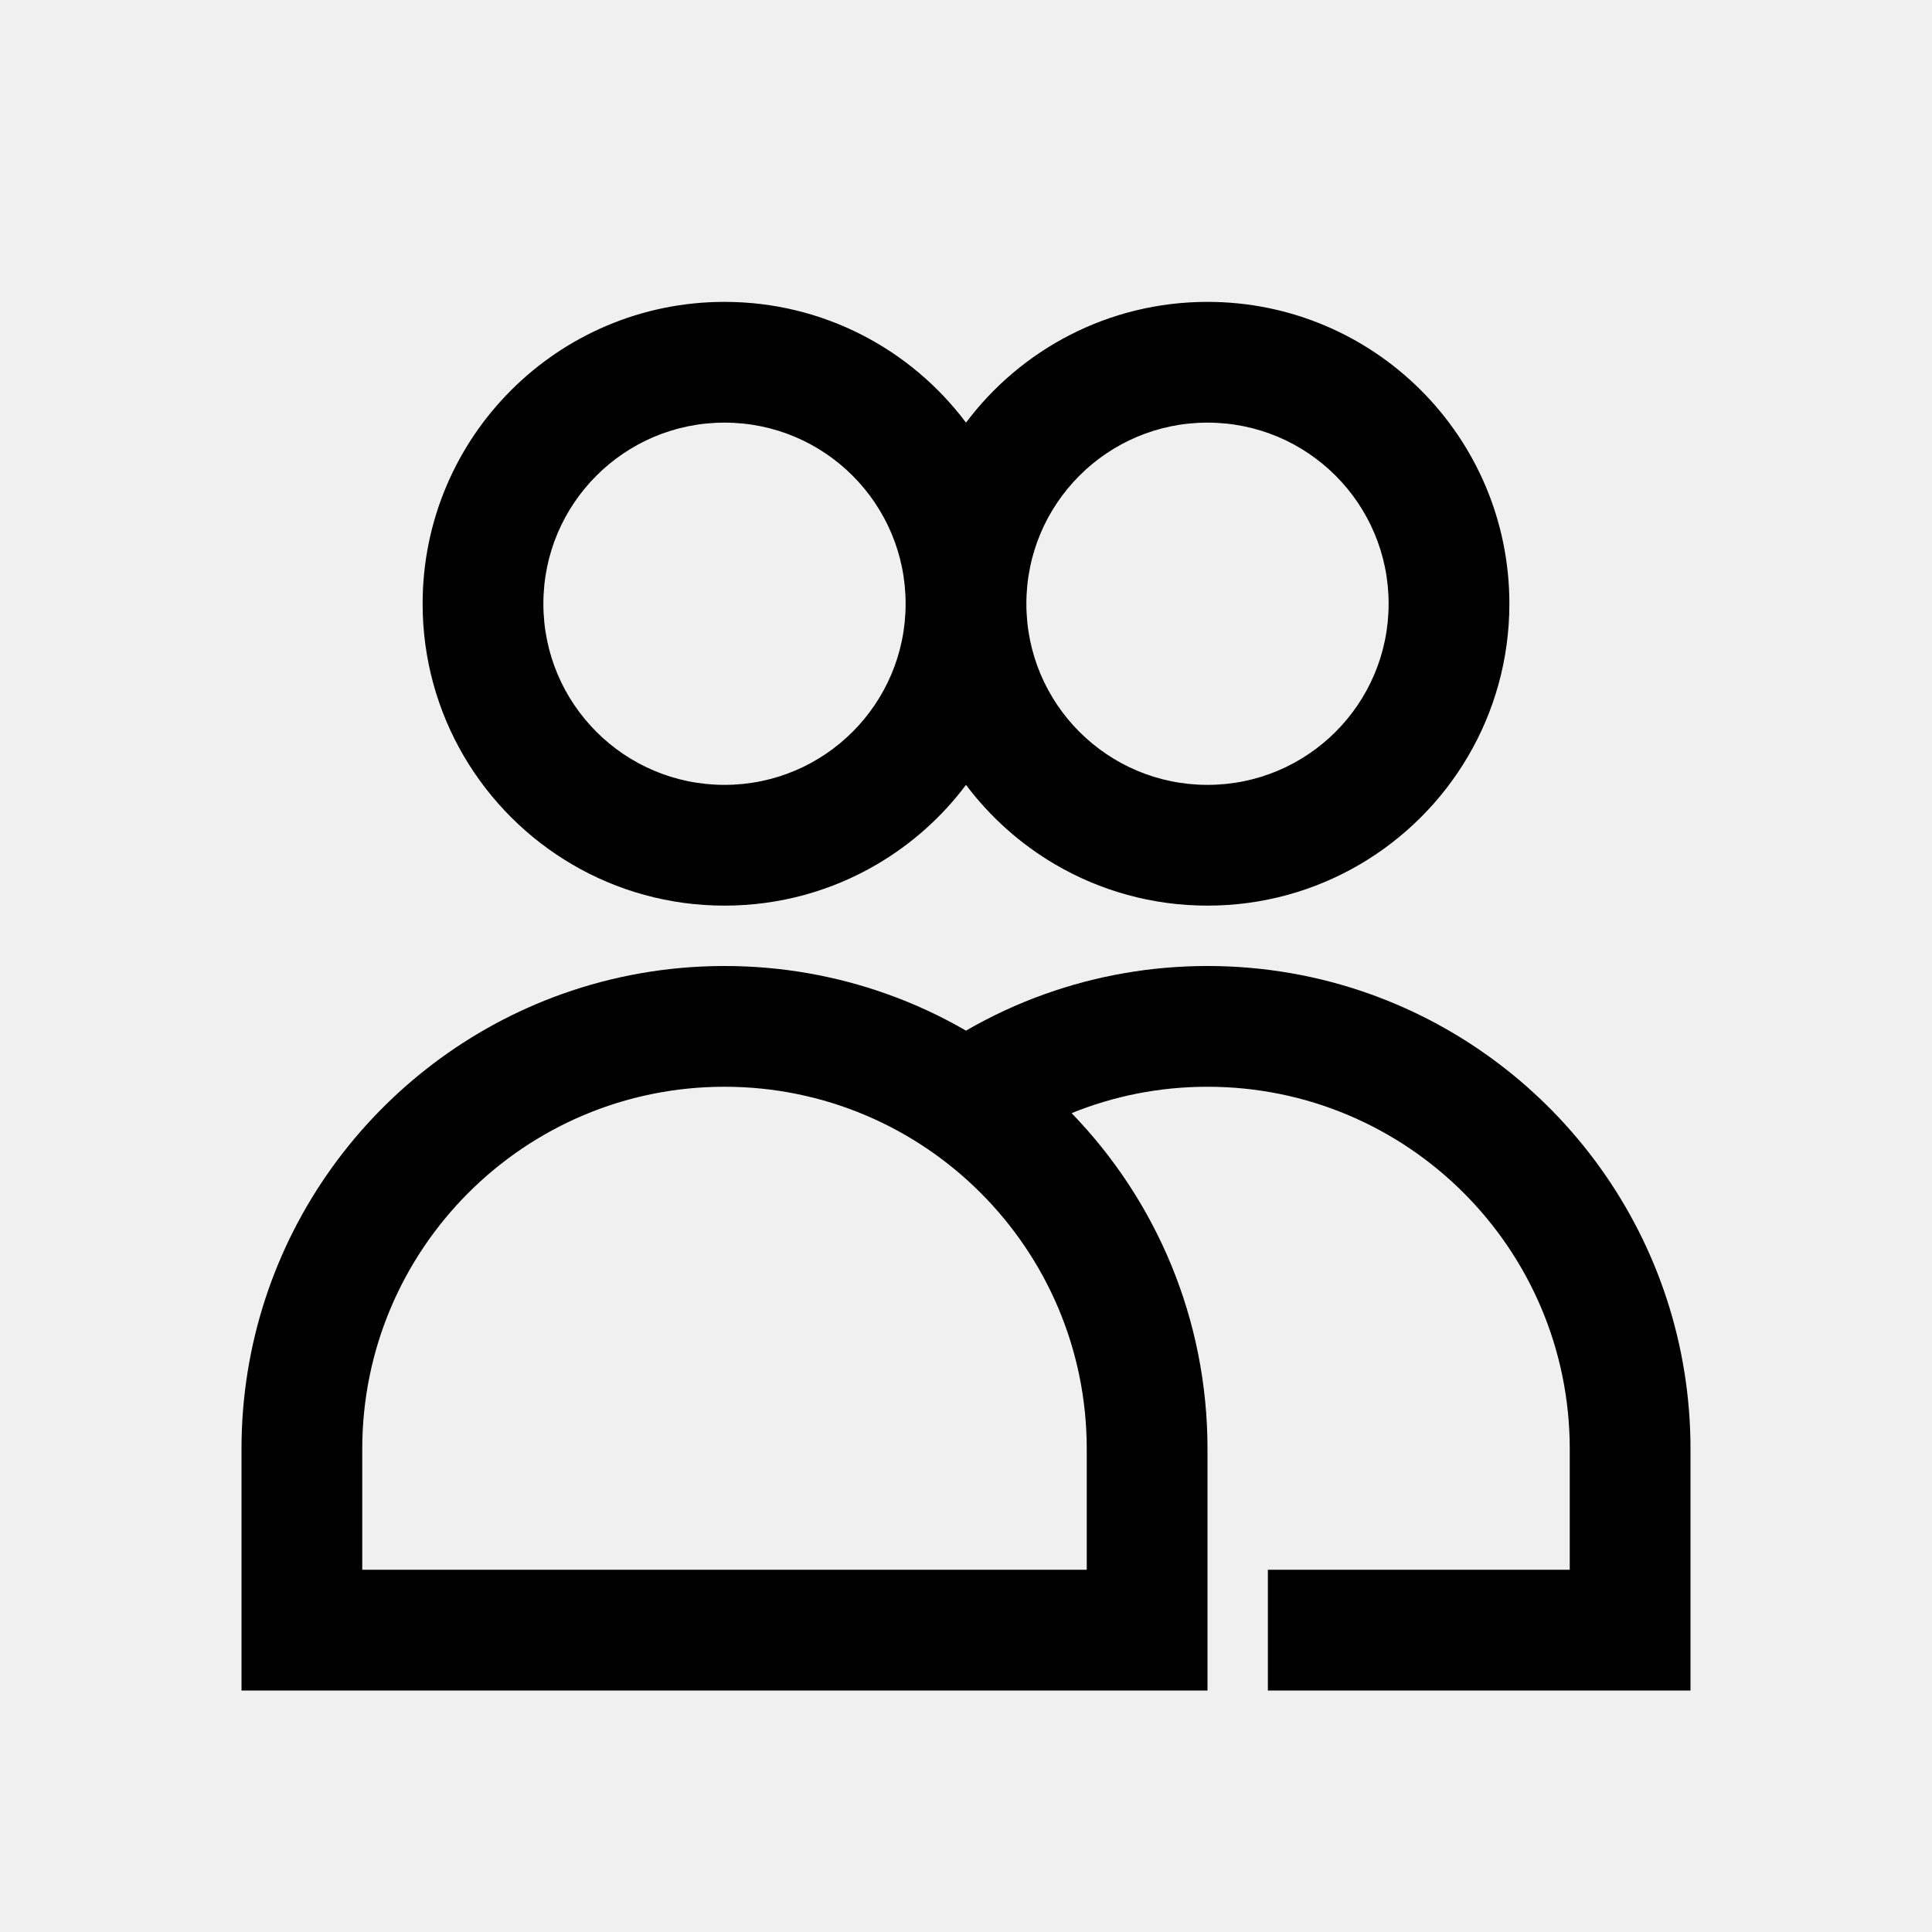
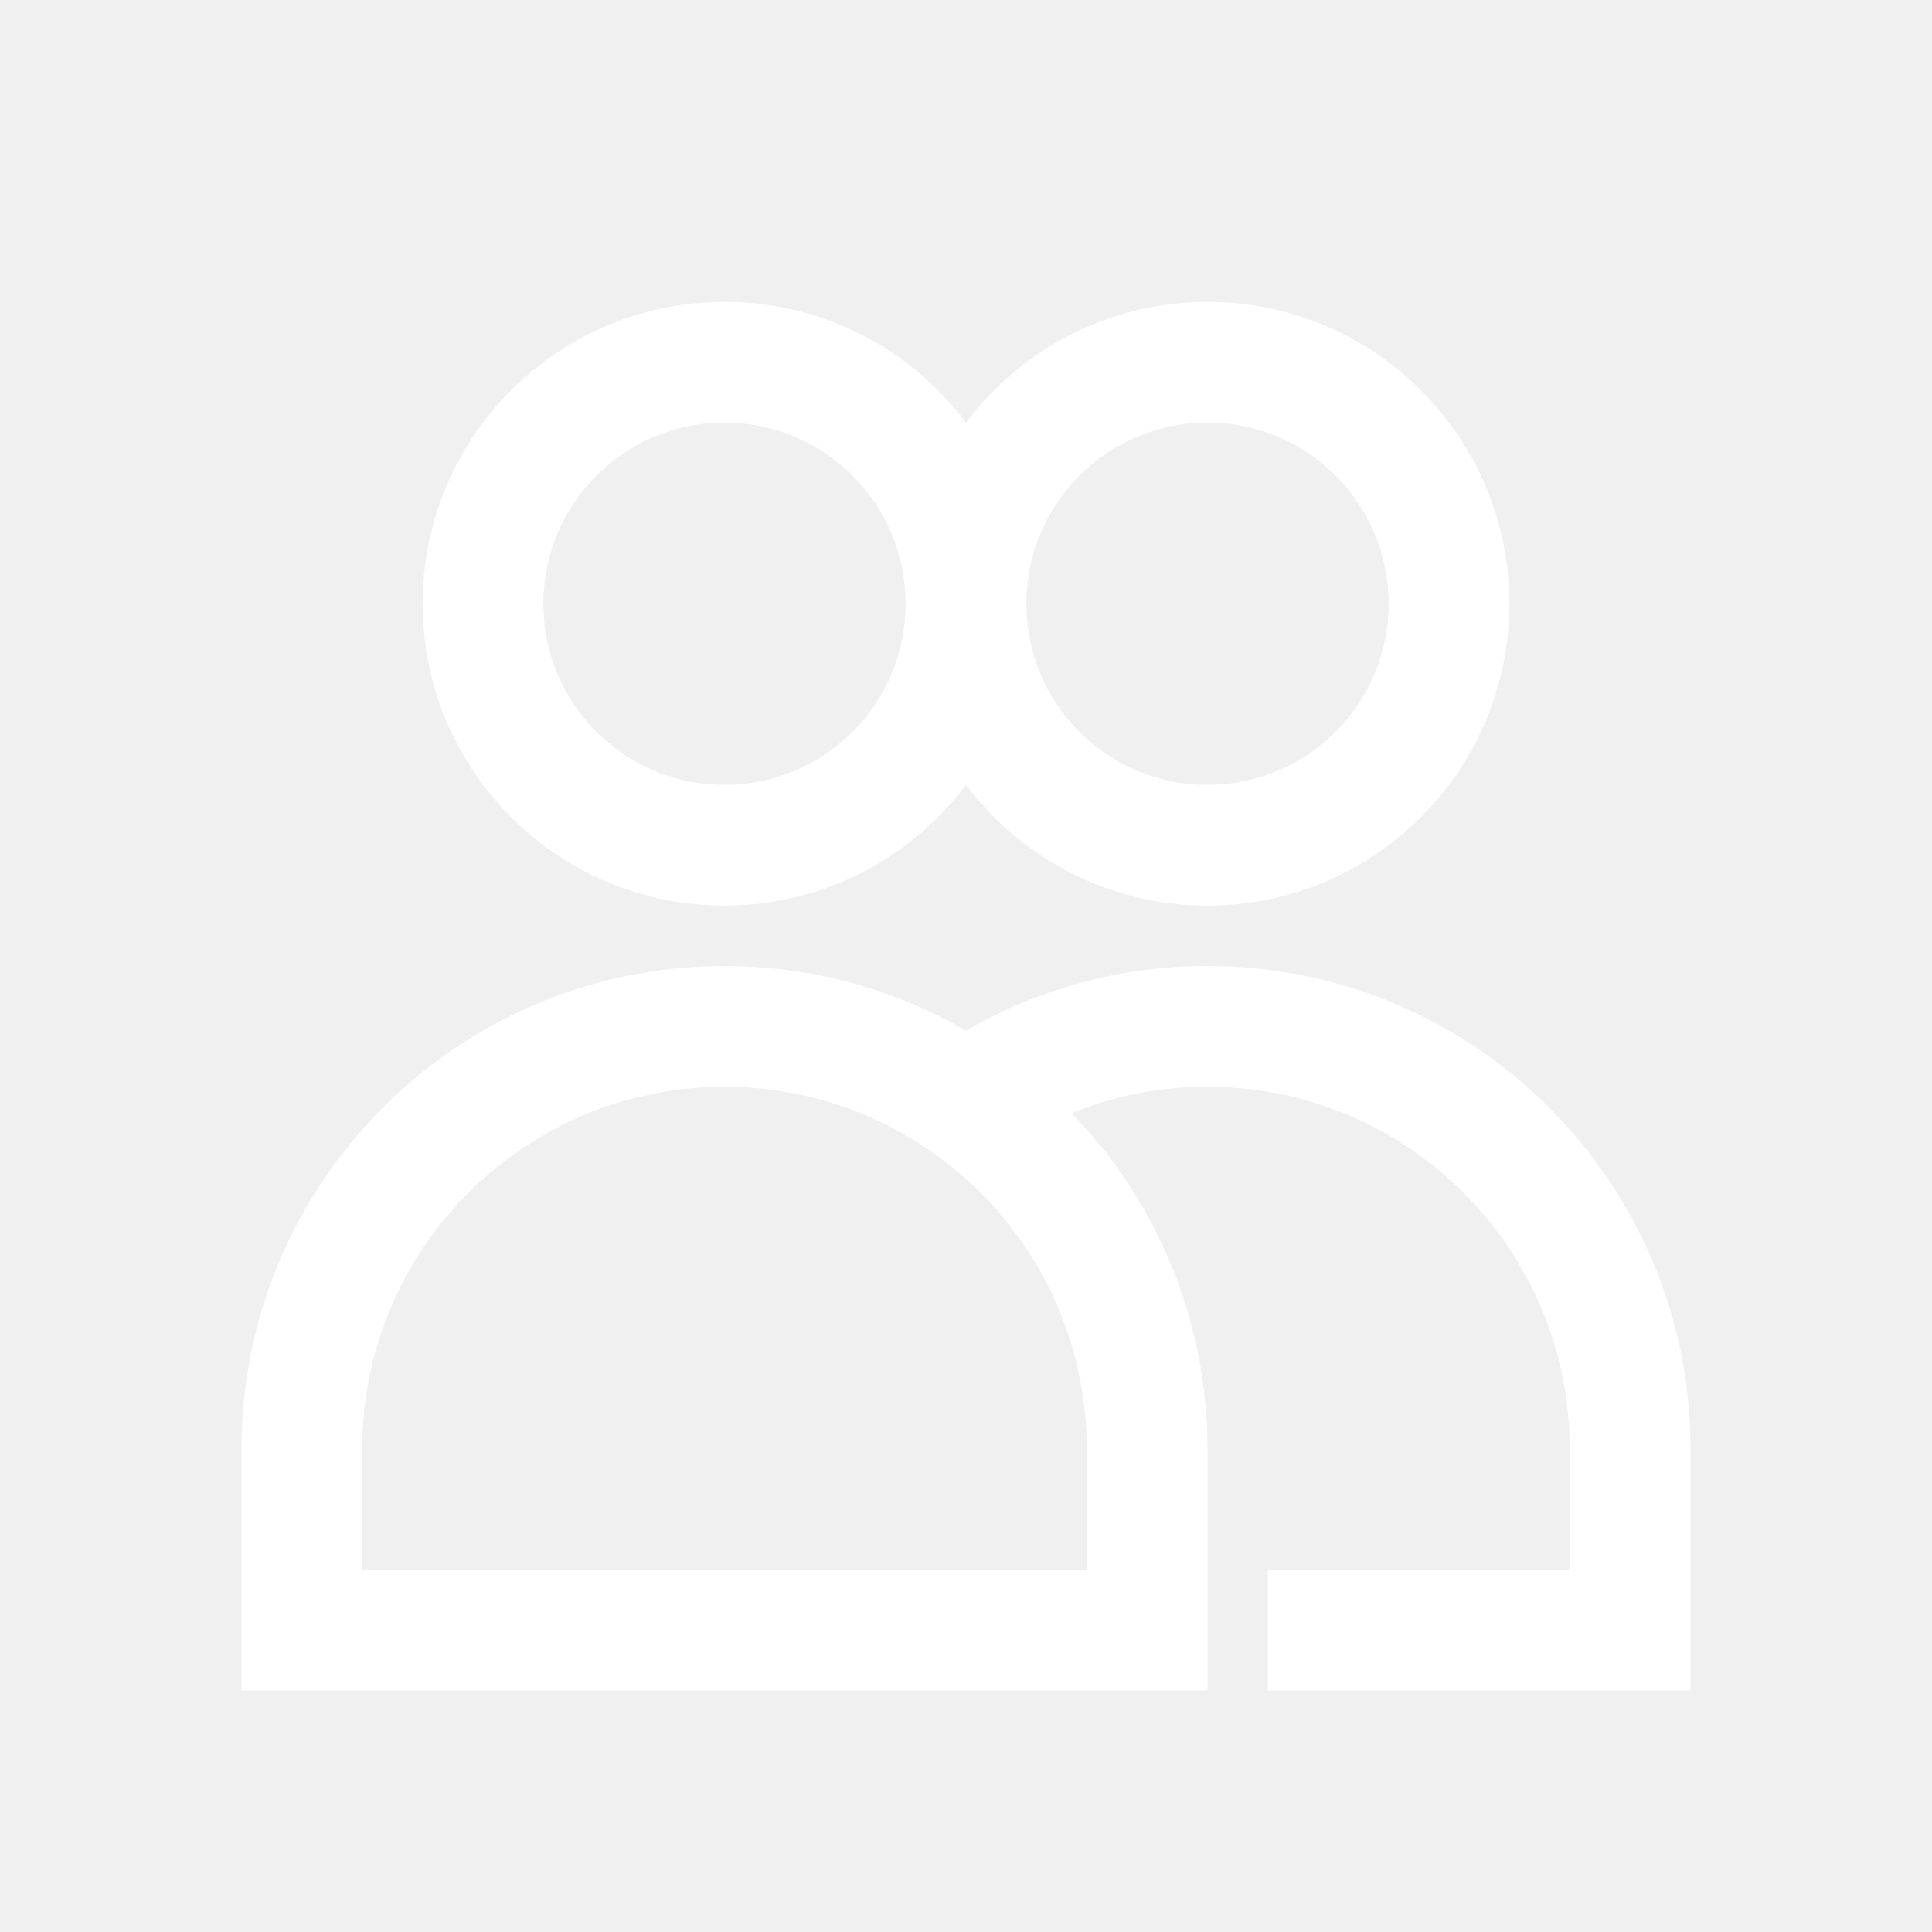
<svg xmlns="http://www.w3.org/2000/svg" viewBox="0 0 24 24" fill="none">
-   <path fill-rule="evenodd" clip-rule="evenodd" d="M3 18C3 15.395 4.661 13.177 6.982 12.348C7.612 12.123 8.292 12 9 12C9.708 12 10.388 12.123 11.018 12.348C11.361 12.47 11.689 12.623 12 12.803C12.311 12.623 12.639 12.47 12.982 12.348C13.612 12.123 14.292 12 15 12C15.708 12 16.388 12.123 17.018 12.348C19.339 13.177 21 15.395 21 18V21H15.75V19.5H19.5V18C19.5 15.515 17.485 13.5 15 13.5C14.403 13.5 13.833 13.616 13.312 13.828C14.357 14.907 15 16.378 15 18V21H3V18ZM9 11.25C8.311 11.25 7.665 11.064 7.111 10.74C5.998 10.09 5.25 8.882 5.25 7.5C5.25 5.429 6.929 3.75 9 3.75C10.227 3.75 11.316 4.339 12 5.25C12.684 4.339 13.773 3.75 15 3.75C17.071 3.75 18.75 5.429 18.75 7.5C18.75 8.882 18.002 10.09 16.889 10.74C16.334 11.064 15.689 11.25 15 11.25C14.311 11.25 13.665 11.064 13.111 10.74C12.678 10.487 12.3 10.149 12 9.75C11.7 10.15 11.322 10.487 10.889 10.74C10.335 11.064 9.689 11.25 9 11.25ZM13.5 18V19.5H4.5V18C4.5 15.515 6.515 13.5 9 13.5C11.485 13.5 13.5 15.515 13.5 18ZM11.25 7.5C11.25 8.743 10.243 9.75 9 9.75C7.757 9.75 6.75 8.743 6.75 7.5C6.75 6.257 7.757 5.25 9 5.25C10.243 5.25 11.25 6.257 11.25 7.5ZM15 5.25C13.757 5.25 12.75 6.257 12.75 7.5C12.75 8.743 13.757 9.75 15 9.75C16.243 9.75 17.25 8.743 17.25 7.5C17.25 6.257 16.243 5.25 15 5.25Z" fill="#000000" />
+   <path fill-rule="evenodd" clip-rule="evenodd" d="M3 18C3 15.395 4.661 13.177 6.982 12.348C7.612 12.123 8.292 12 9 12C9.708 12 10.388 12.123 11.018 12.348C11.361 12.47 11.689 12.623 12 12.803C12.311 12.623 12.639 12.47 12.982 12.348C13.612 12.123 14.292 12 15 12C15.708 12 16.388 12.123 17.018 12.348C19.339 13.177 21 15.395 21 18V21H15.75V19.5H19.5V18C19.5 15.515 17.485 13.5 15 13.5C14.403 13.5 13.833 13.616 13.312 13.828C14.357 14.907 15 16.378 15 18V21H3V18ZM9 11.25C8.311 11.25 7.665 11.064 7.111 10.74C5.998 10.09 5.25 8.882 5.25 7.5C5.25 5.429 6.929 3.75 9 3.75C10.227 3.75 11.316 4.339 12 5.25C12.684 4.339 13.773 3.75 15 3.75C17.071 3.75 18.75 5.429 18.75 7.5C18.75 8.882 18.002 10.09 16.889 10.74C16.334 11.064 15.689 11.25 15 11.25C14.311 11.25 13.665 11.064 13.111 10.74C12.678 10.487 12.3 10.149 12 9.75C11.7 10.15 11.322 10.487 10.889 10.74C10.335 11.064 9.689 11.25 9 11.25ZM13.5 18V19.5H4.5V18C4.5 15.515 6.515 13.5 9 13.5C11.485 13.5 13.5 15.515 13.5 18ZM11.25 7.5C11.25 8.743 10.243 9.75 9 9.75C7.757 9.75 6.75 8.743 6.75 7.5C6.75 6.257 7.757 5.25 9 5.25C10.243 5.25 11.25 6.257 11.25 7.5ZM15 5.25C13.757 5.25 12.75 6.257 12.75 7.5C12.75 8.743 13.757 9.75 15 9.75C16.243 9.75 17.25 8.743 17.25 7.5C17.25 6.257 16.243 5.25 15 5.25Z" fill="#ffffff" />
</svg>
